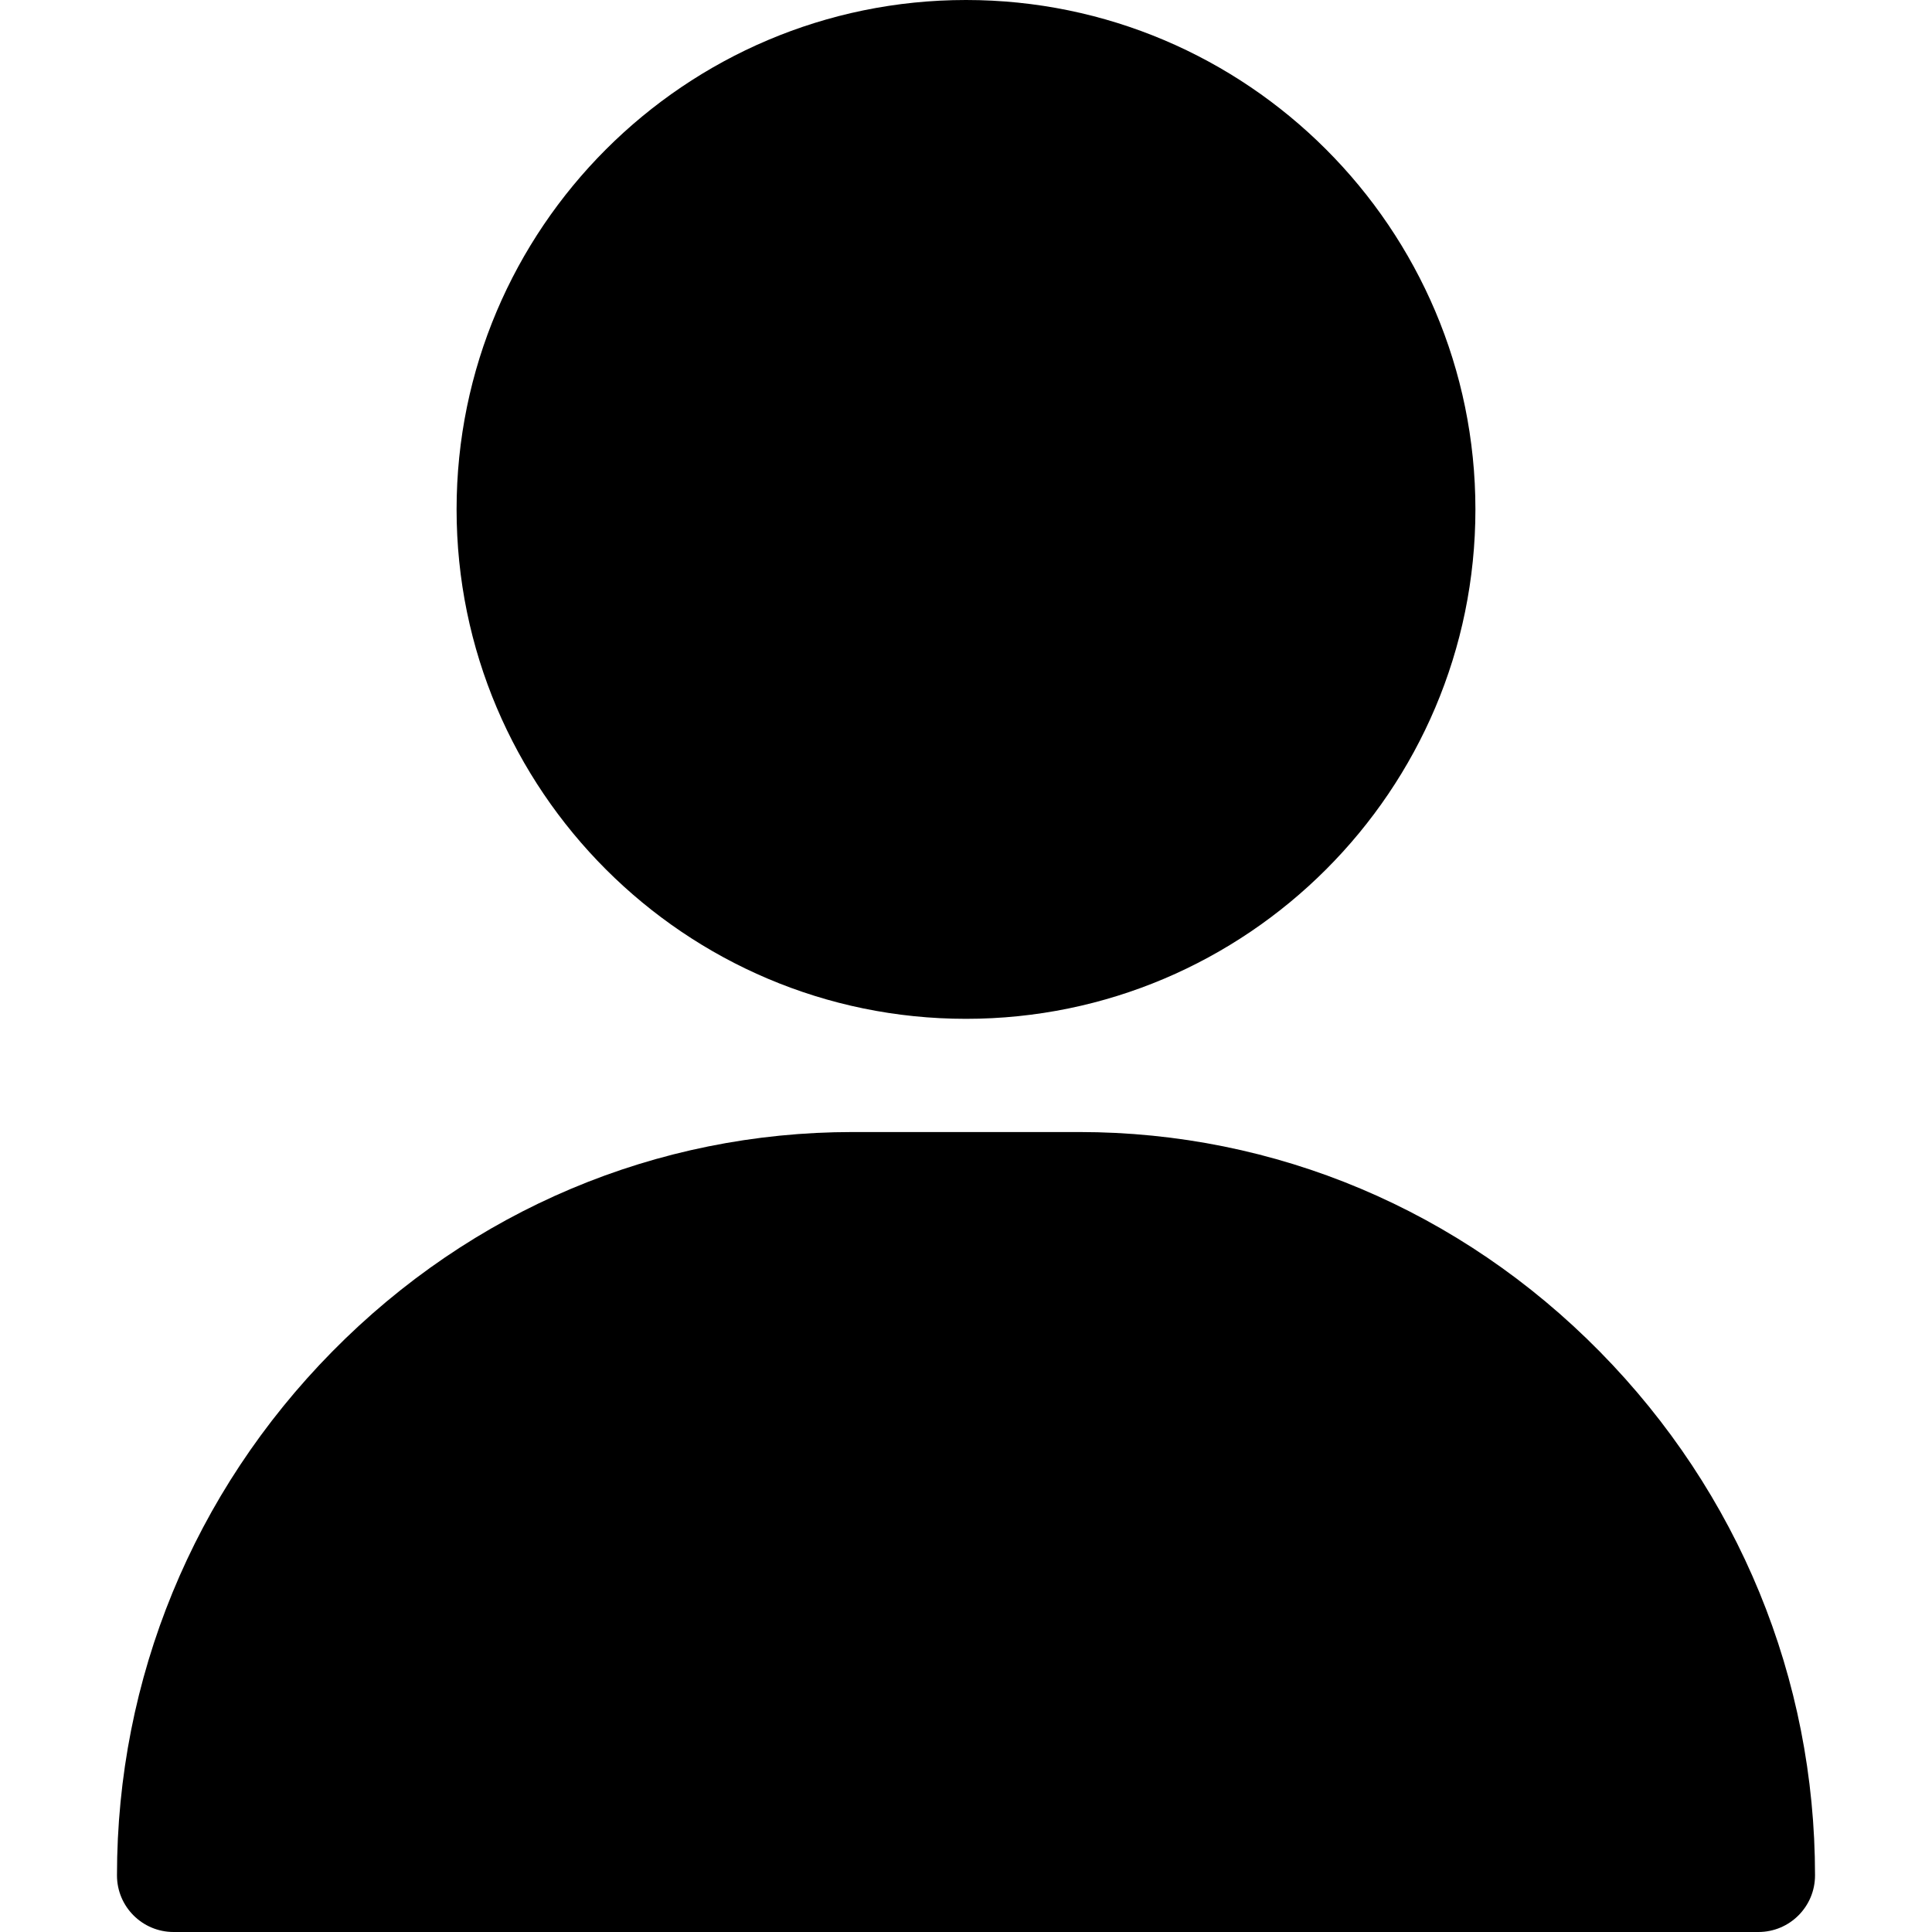
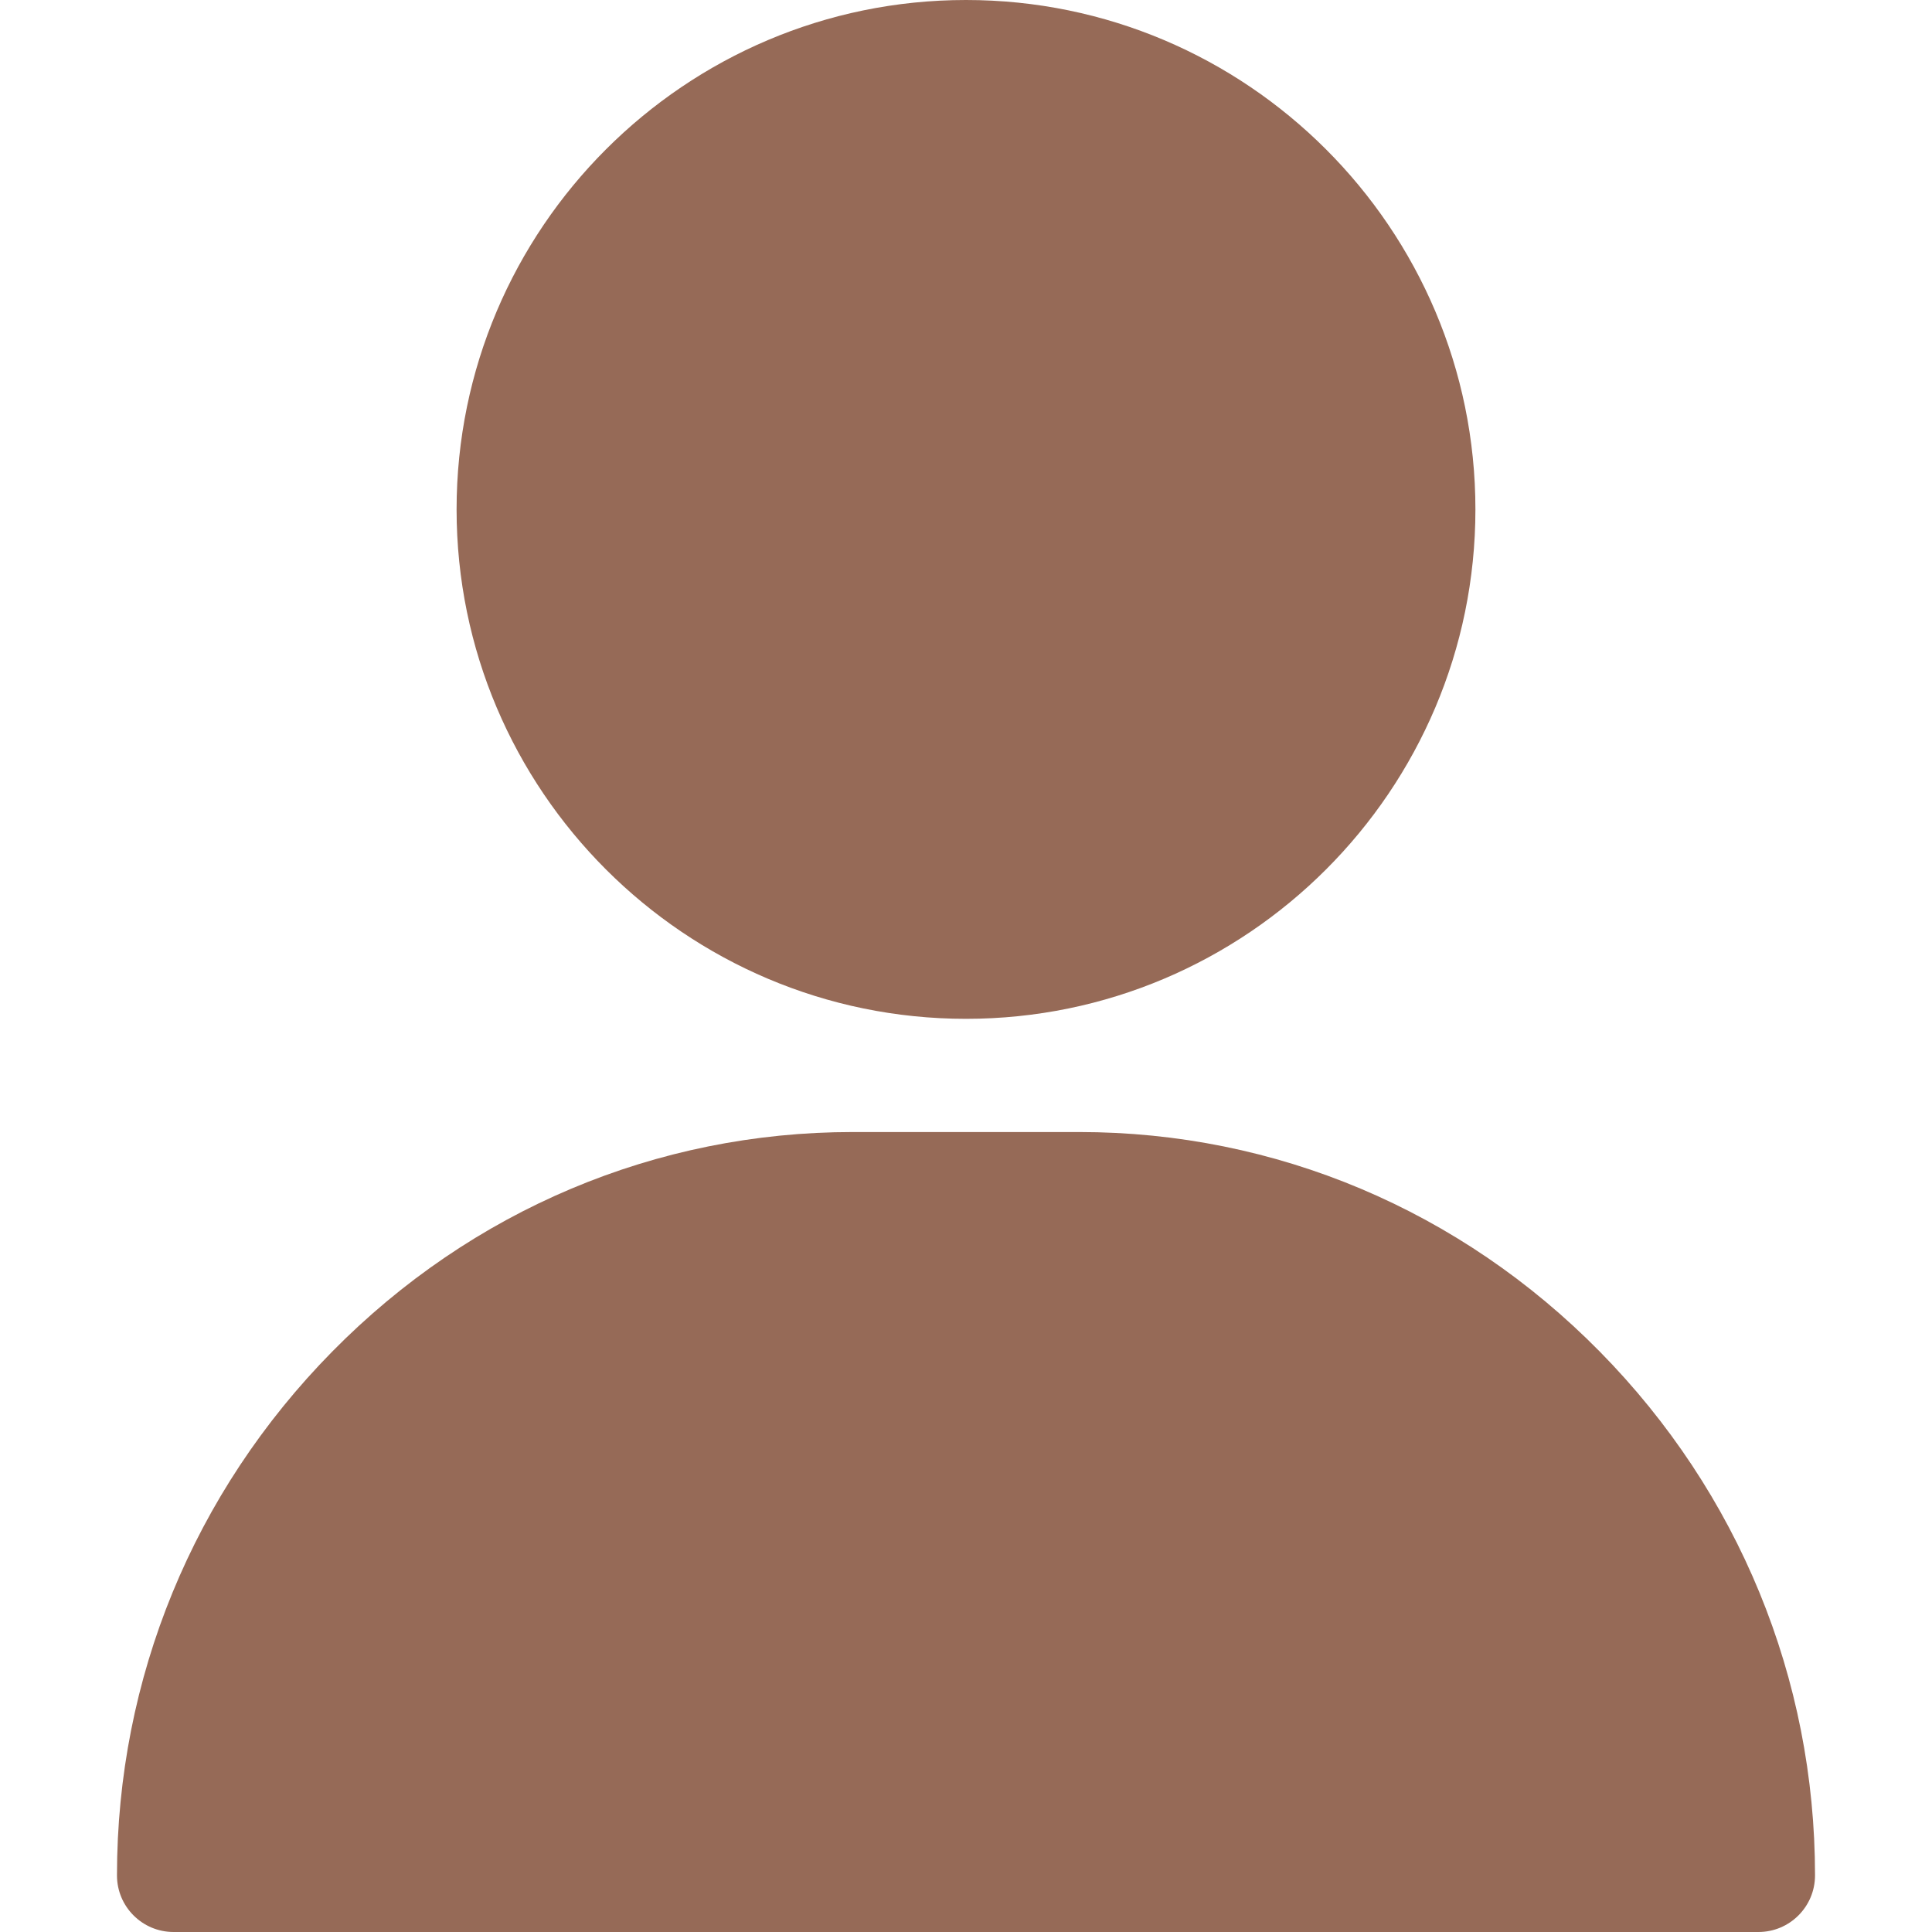
- <svg xmlns="http://www.w3.org/2000/svg" version="1.1" id="Layer_1" x="0px" y="0px" viewBox="0 0 512 512" style="enable-background:new 0 0 512 512;" xml:space="preserve">
+ <svg xmlns="http://www.w3.org/2000/svg" fill="#966a57" version="1.1" id="Layer_1" x="0px" y="0px" viewBox="0 0 512 512" style="enable-background:new 0 0 512 512;" xml:space="preserve">
  <g>
    <g>
      <path d="M256,0c-74.439,0-135,60.561-135,135s60.561,135,135,135s135-60.561,135-135S330.439,0,256,0z" />
    </g>
  </g>
  <g>
    <g>
      <path d="M423.966,358.195C387.006,320.667,338.009,300,286,300h-60c-52.008,0-101.006,20.667-137.966,58.195    C51.255,395.539,31,444.833,31,497c0,8.284,6.716,15,15,15h420c8.284,0,15-6.716,15-15    C481,444.833,460.745,395.539,423.966,358.195z" />
    </g>
  </g>
  <g>
</g>
  <g>
</g>
  <g>
</g>
  <g>
</g>
  <g>
</g>
  <g>
</g>
  <g>
</g>
  <g>
</g>
  <g>
</g>
  <g>
</g>
  <g>
</g>
  <g>
</g>
  <g>
</g>
  <g>
</g>
  <g>
</g>
</svg>
